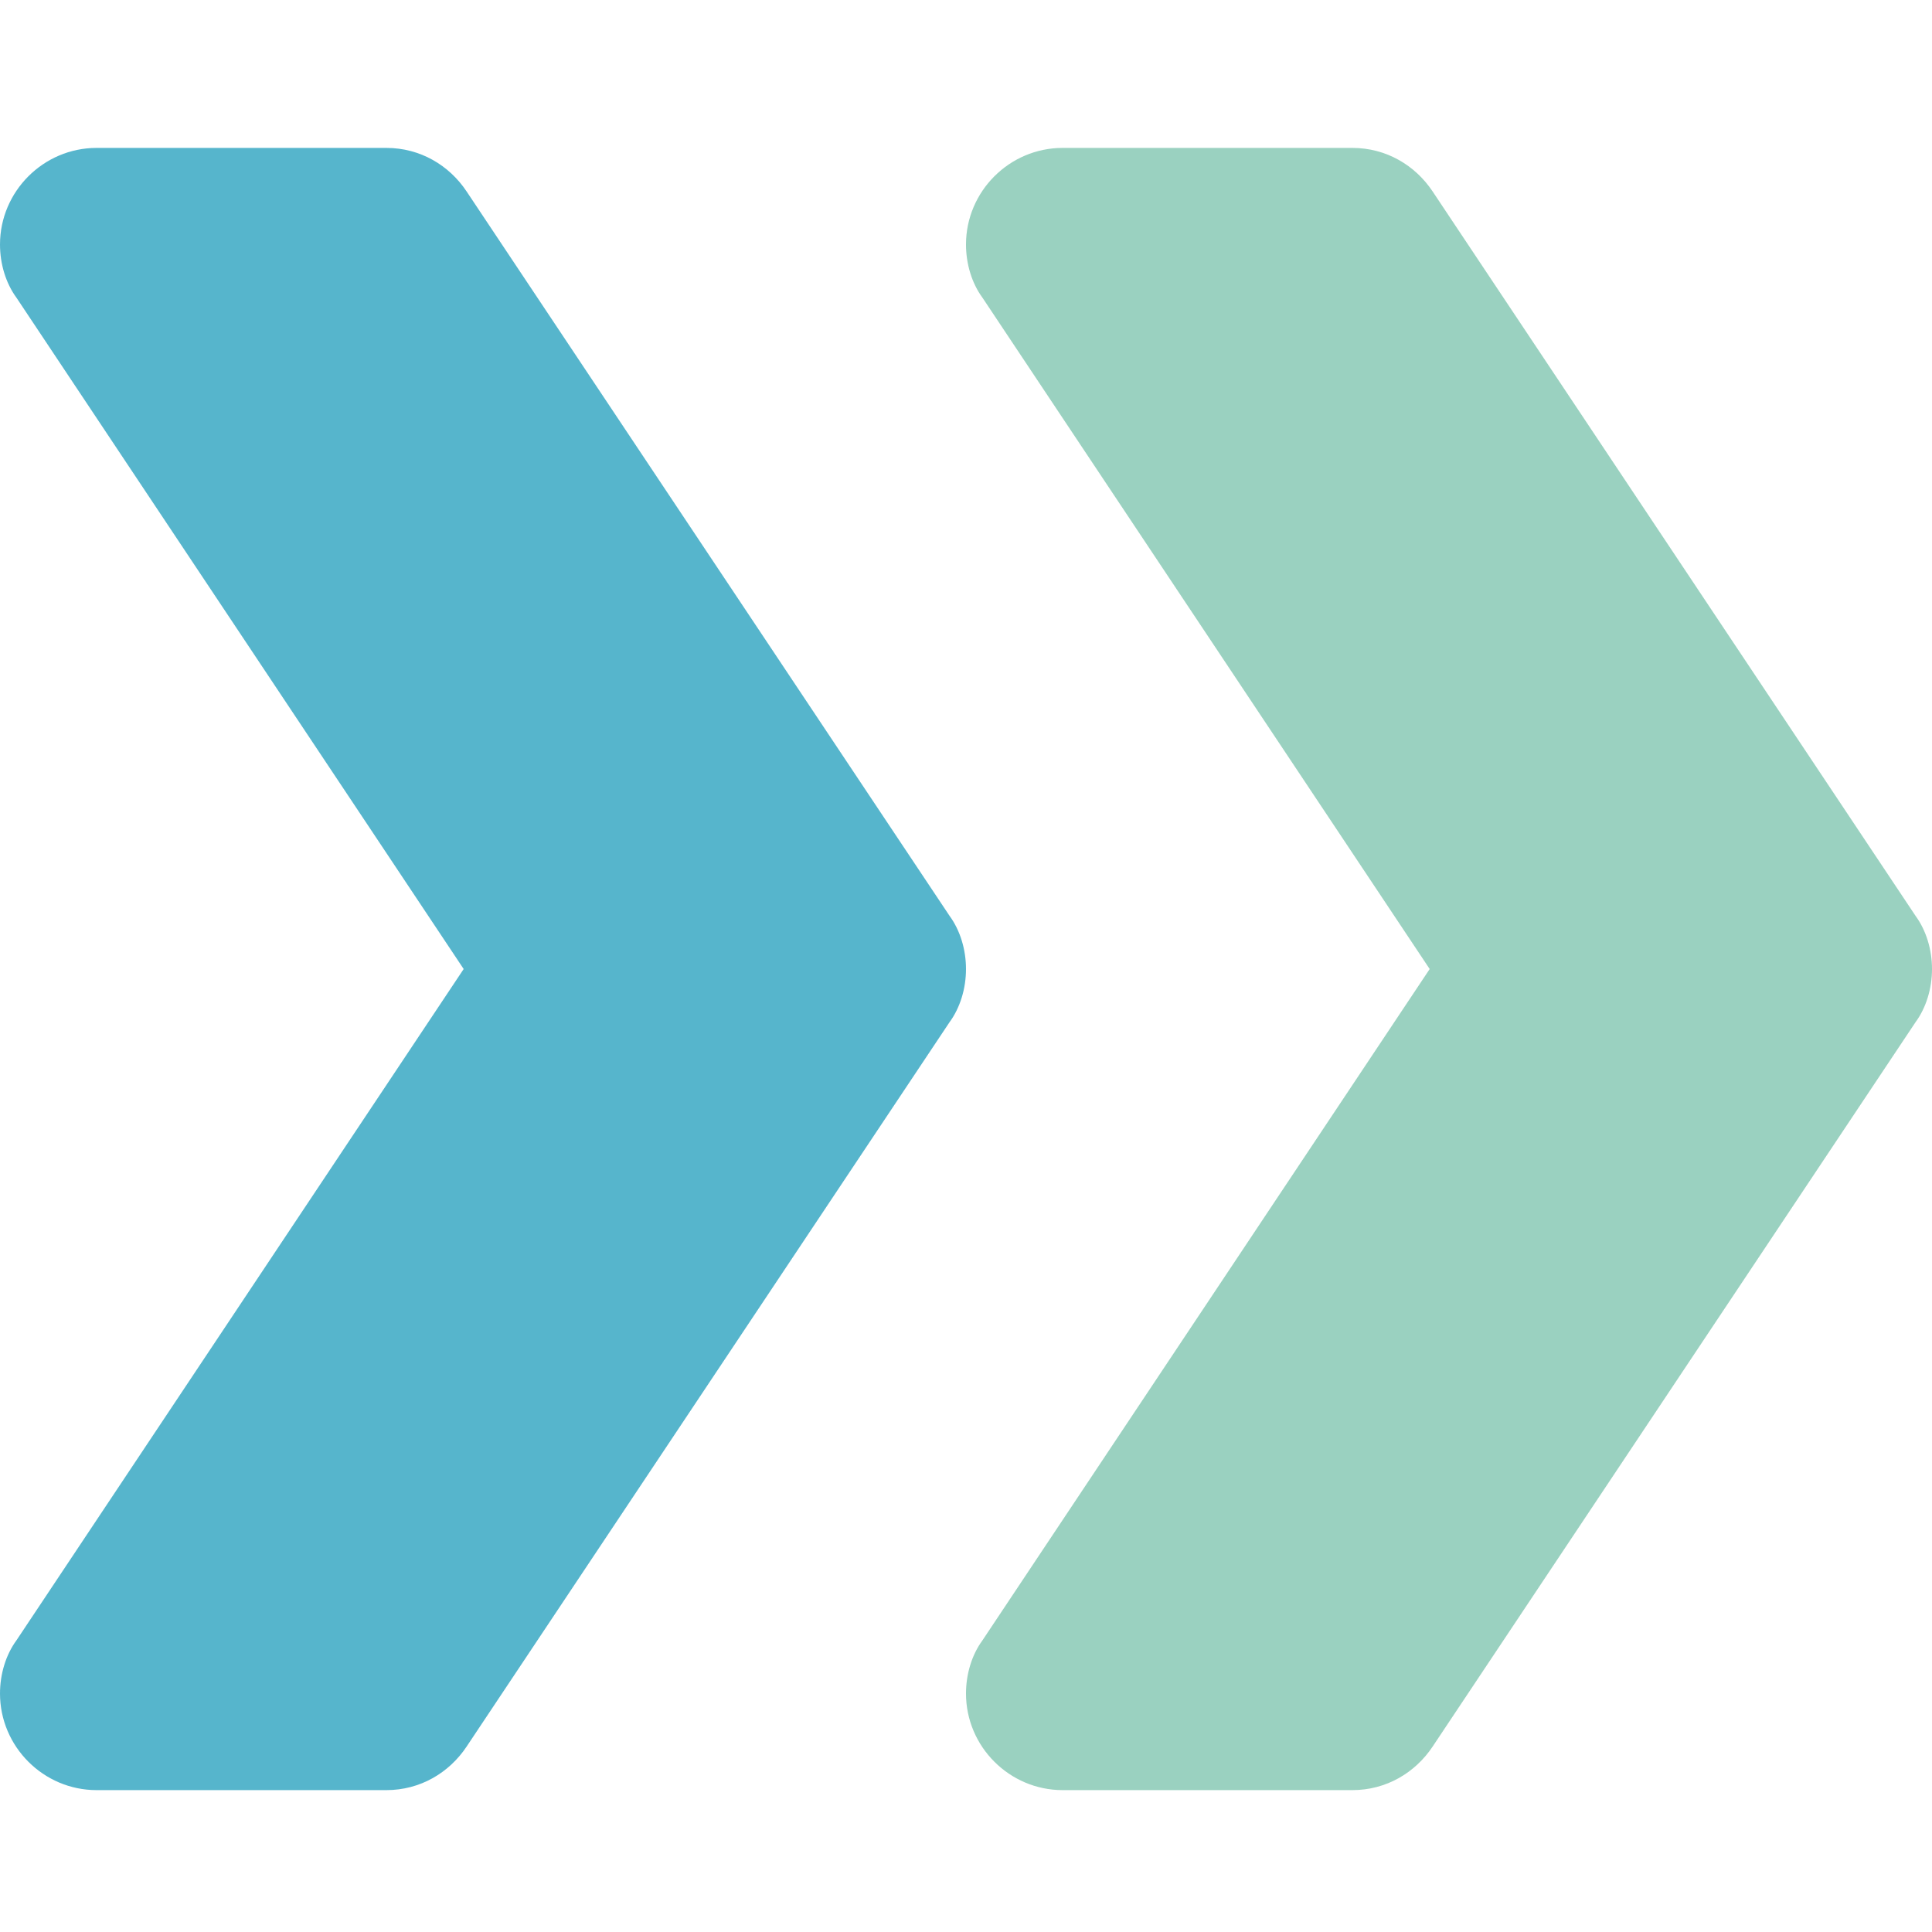
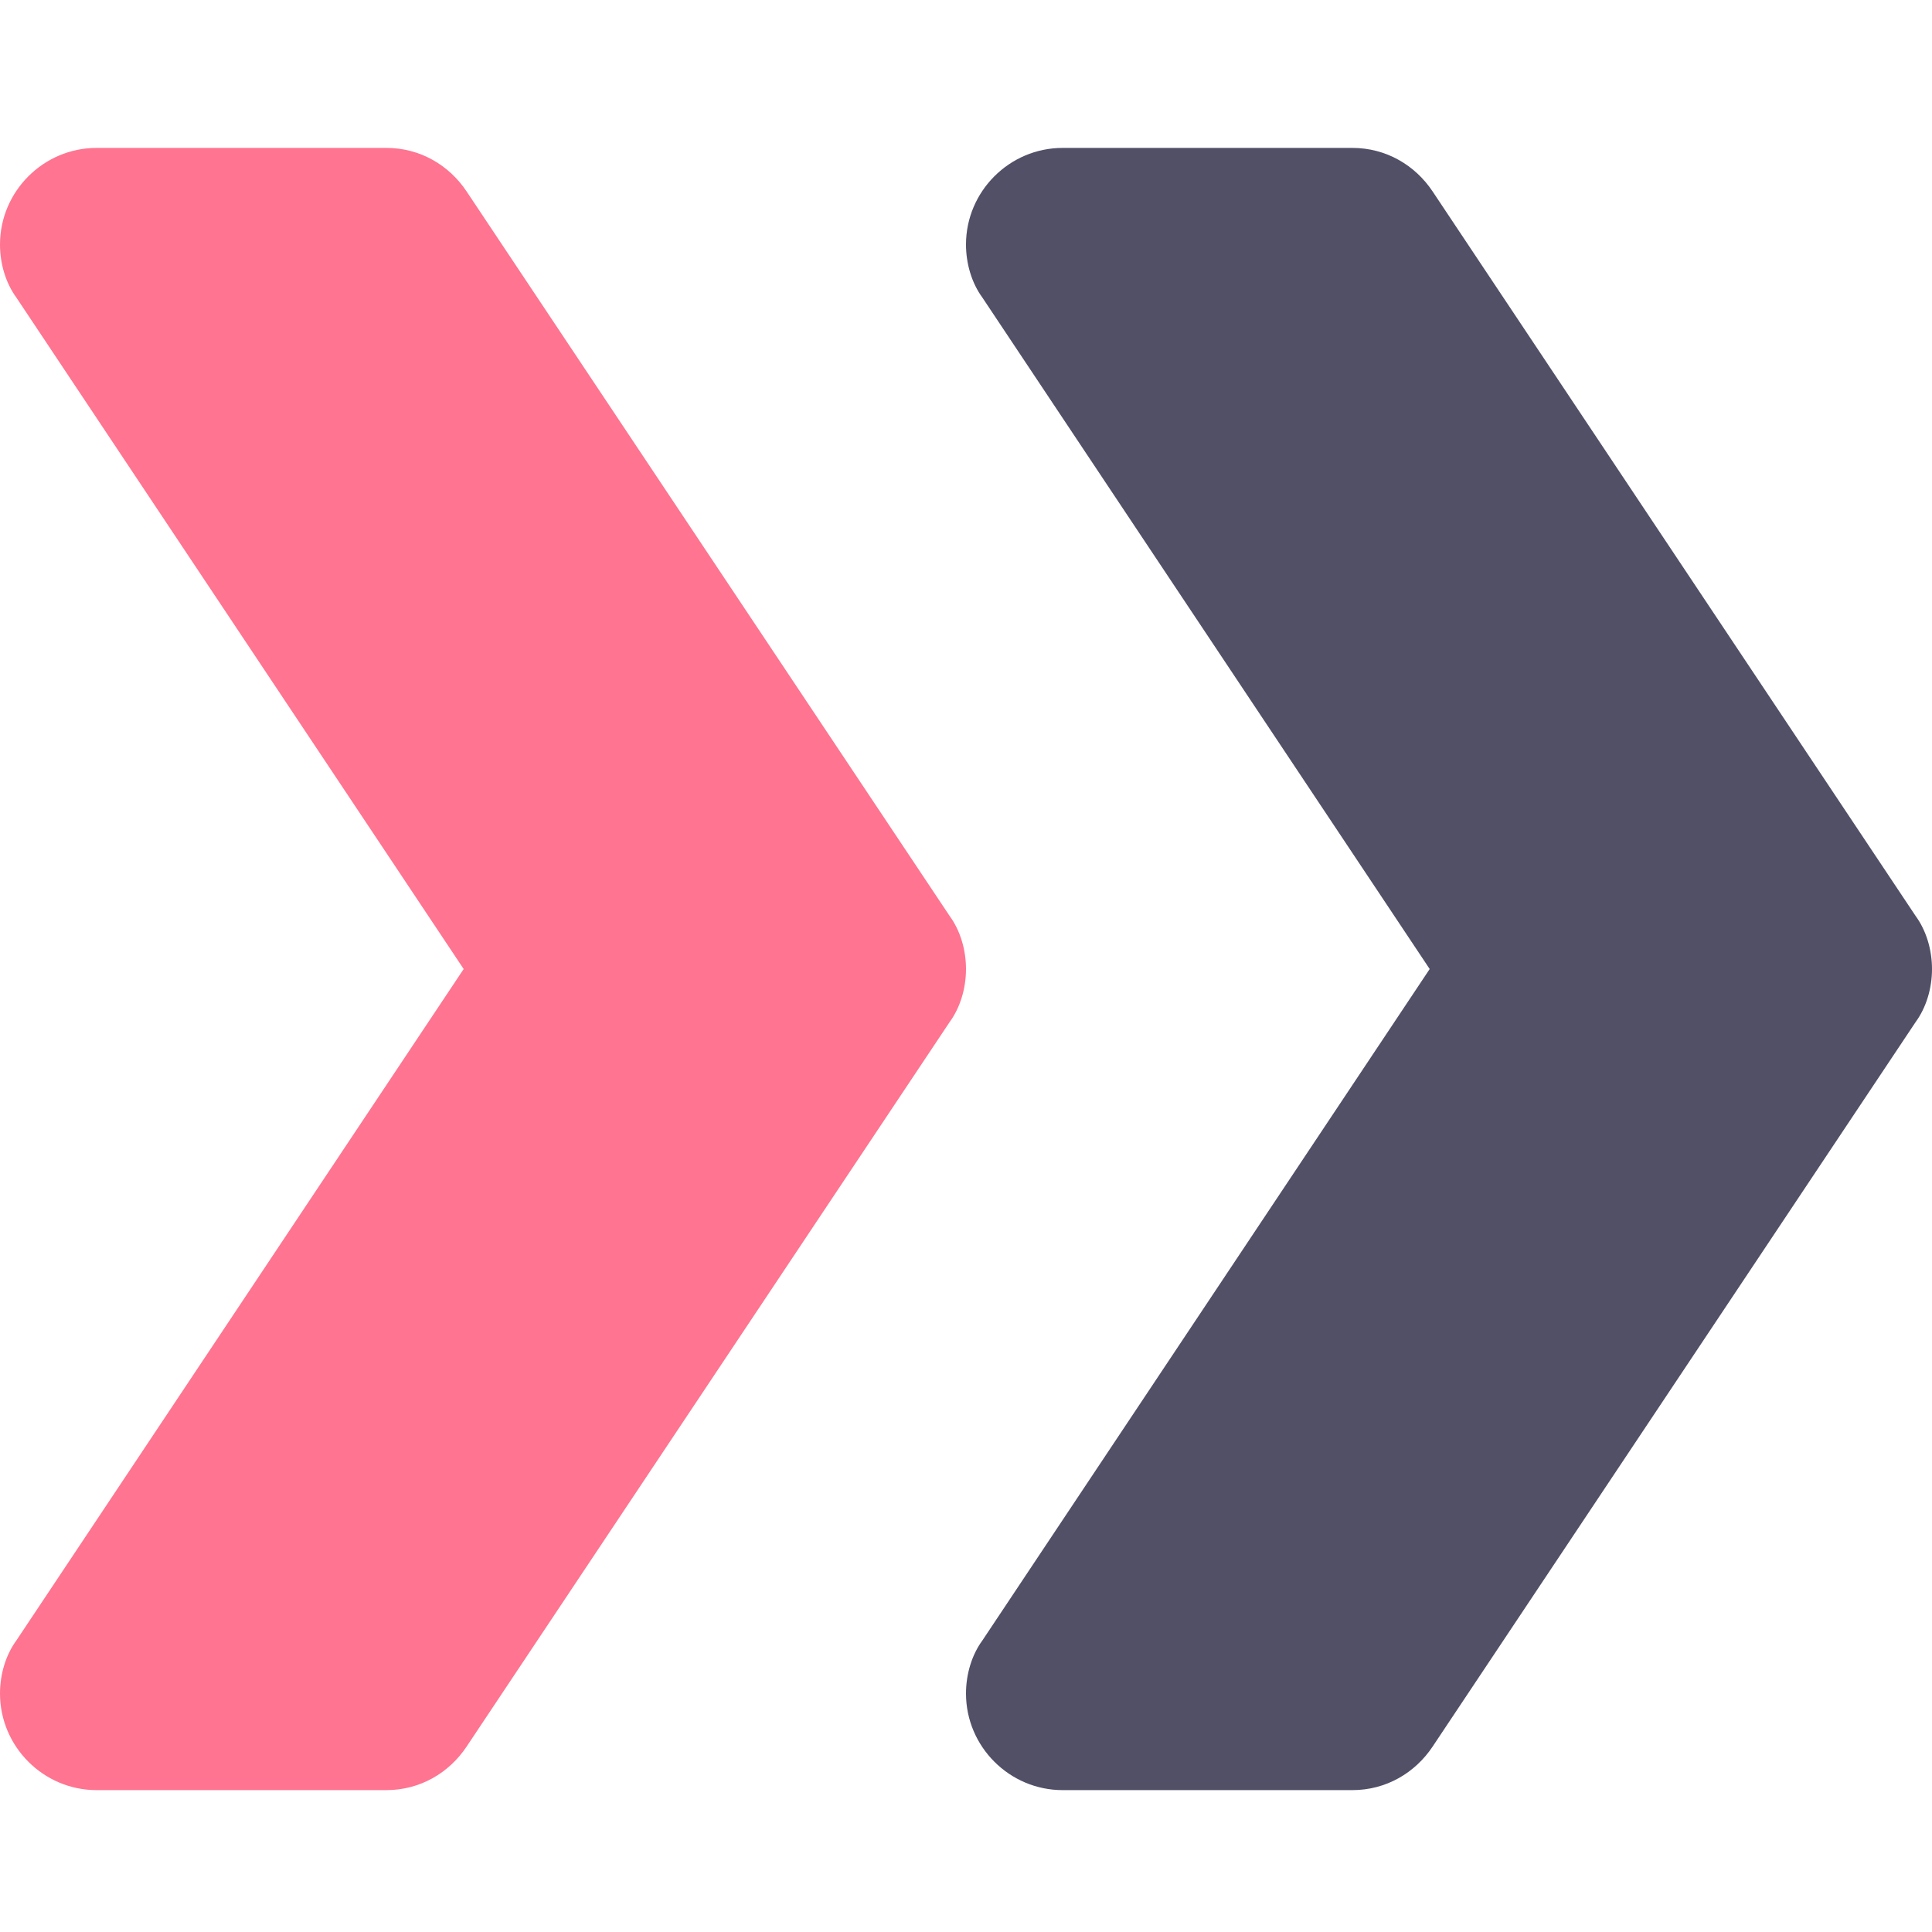
<svg xmlns="http://www.w3.org/2000/svg" height="426pt" viewBox="0 -32 426.667 426" width="426pt">
  <style type="text/css">
-   .arrow-blue{opacity:0.9;fill:#44ADC7;}
-   .arrow-pink{opacity:0.9;fill:#8FCCB9;}
+   .arrow-blue{opacity:0.9;fill:#FF6584;}
+   .arrow-pink{opacity:0.9;fill:#3F3D56;}
</style>
  <path class="arrow-blue" d="m213.332 181.668c0 4.266-1.277 8.531-3.625 11.73l-106.668 160c-3.84 5.762-10.238 9.602-17.707 9.602h-64c-11.73 0-21.332-9.602-21.332-21.332 0-4.27 1.281-8.535 3.625-11.734l98.773-148.266-98.773-148.27c-2.344-3.199-3.625-7.465-3.625-11.73 0-11.734 9.602-21.336 21.332-21.336h64c7.469 0 13.867 3.84 17.707 9.602l106.668 160c2.348 3.199 3.625 7.465 3.625 11.734zm0 0" />
  <path class="arrow-pink" d="m426.668 181.668c0 4.266-1.281 8.531-3.629 11.73l-106.664 160c-3.84 5.762-10.242 9.602-17.707 9.602h-64c-11.734 0-21.336-9.602-21.336-21.332 0-4.27 1.281-8.535 3.629-11.734l98.773-148.266-98.773-148.27c-2.348-3.199-3.629-7.465-3.629-11.73 0-11.734 9.602-21.336 21.336-21.336h64c7.465 0 13.867 3.84 17.707 9.602l106.664 160c2.348 3.199 3.629 7.465 3.629 11.734zm0 0" />
</svg>
